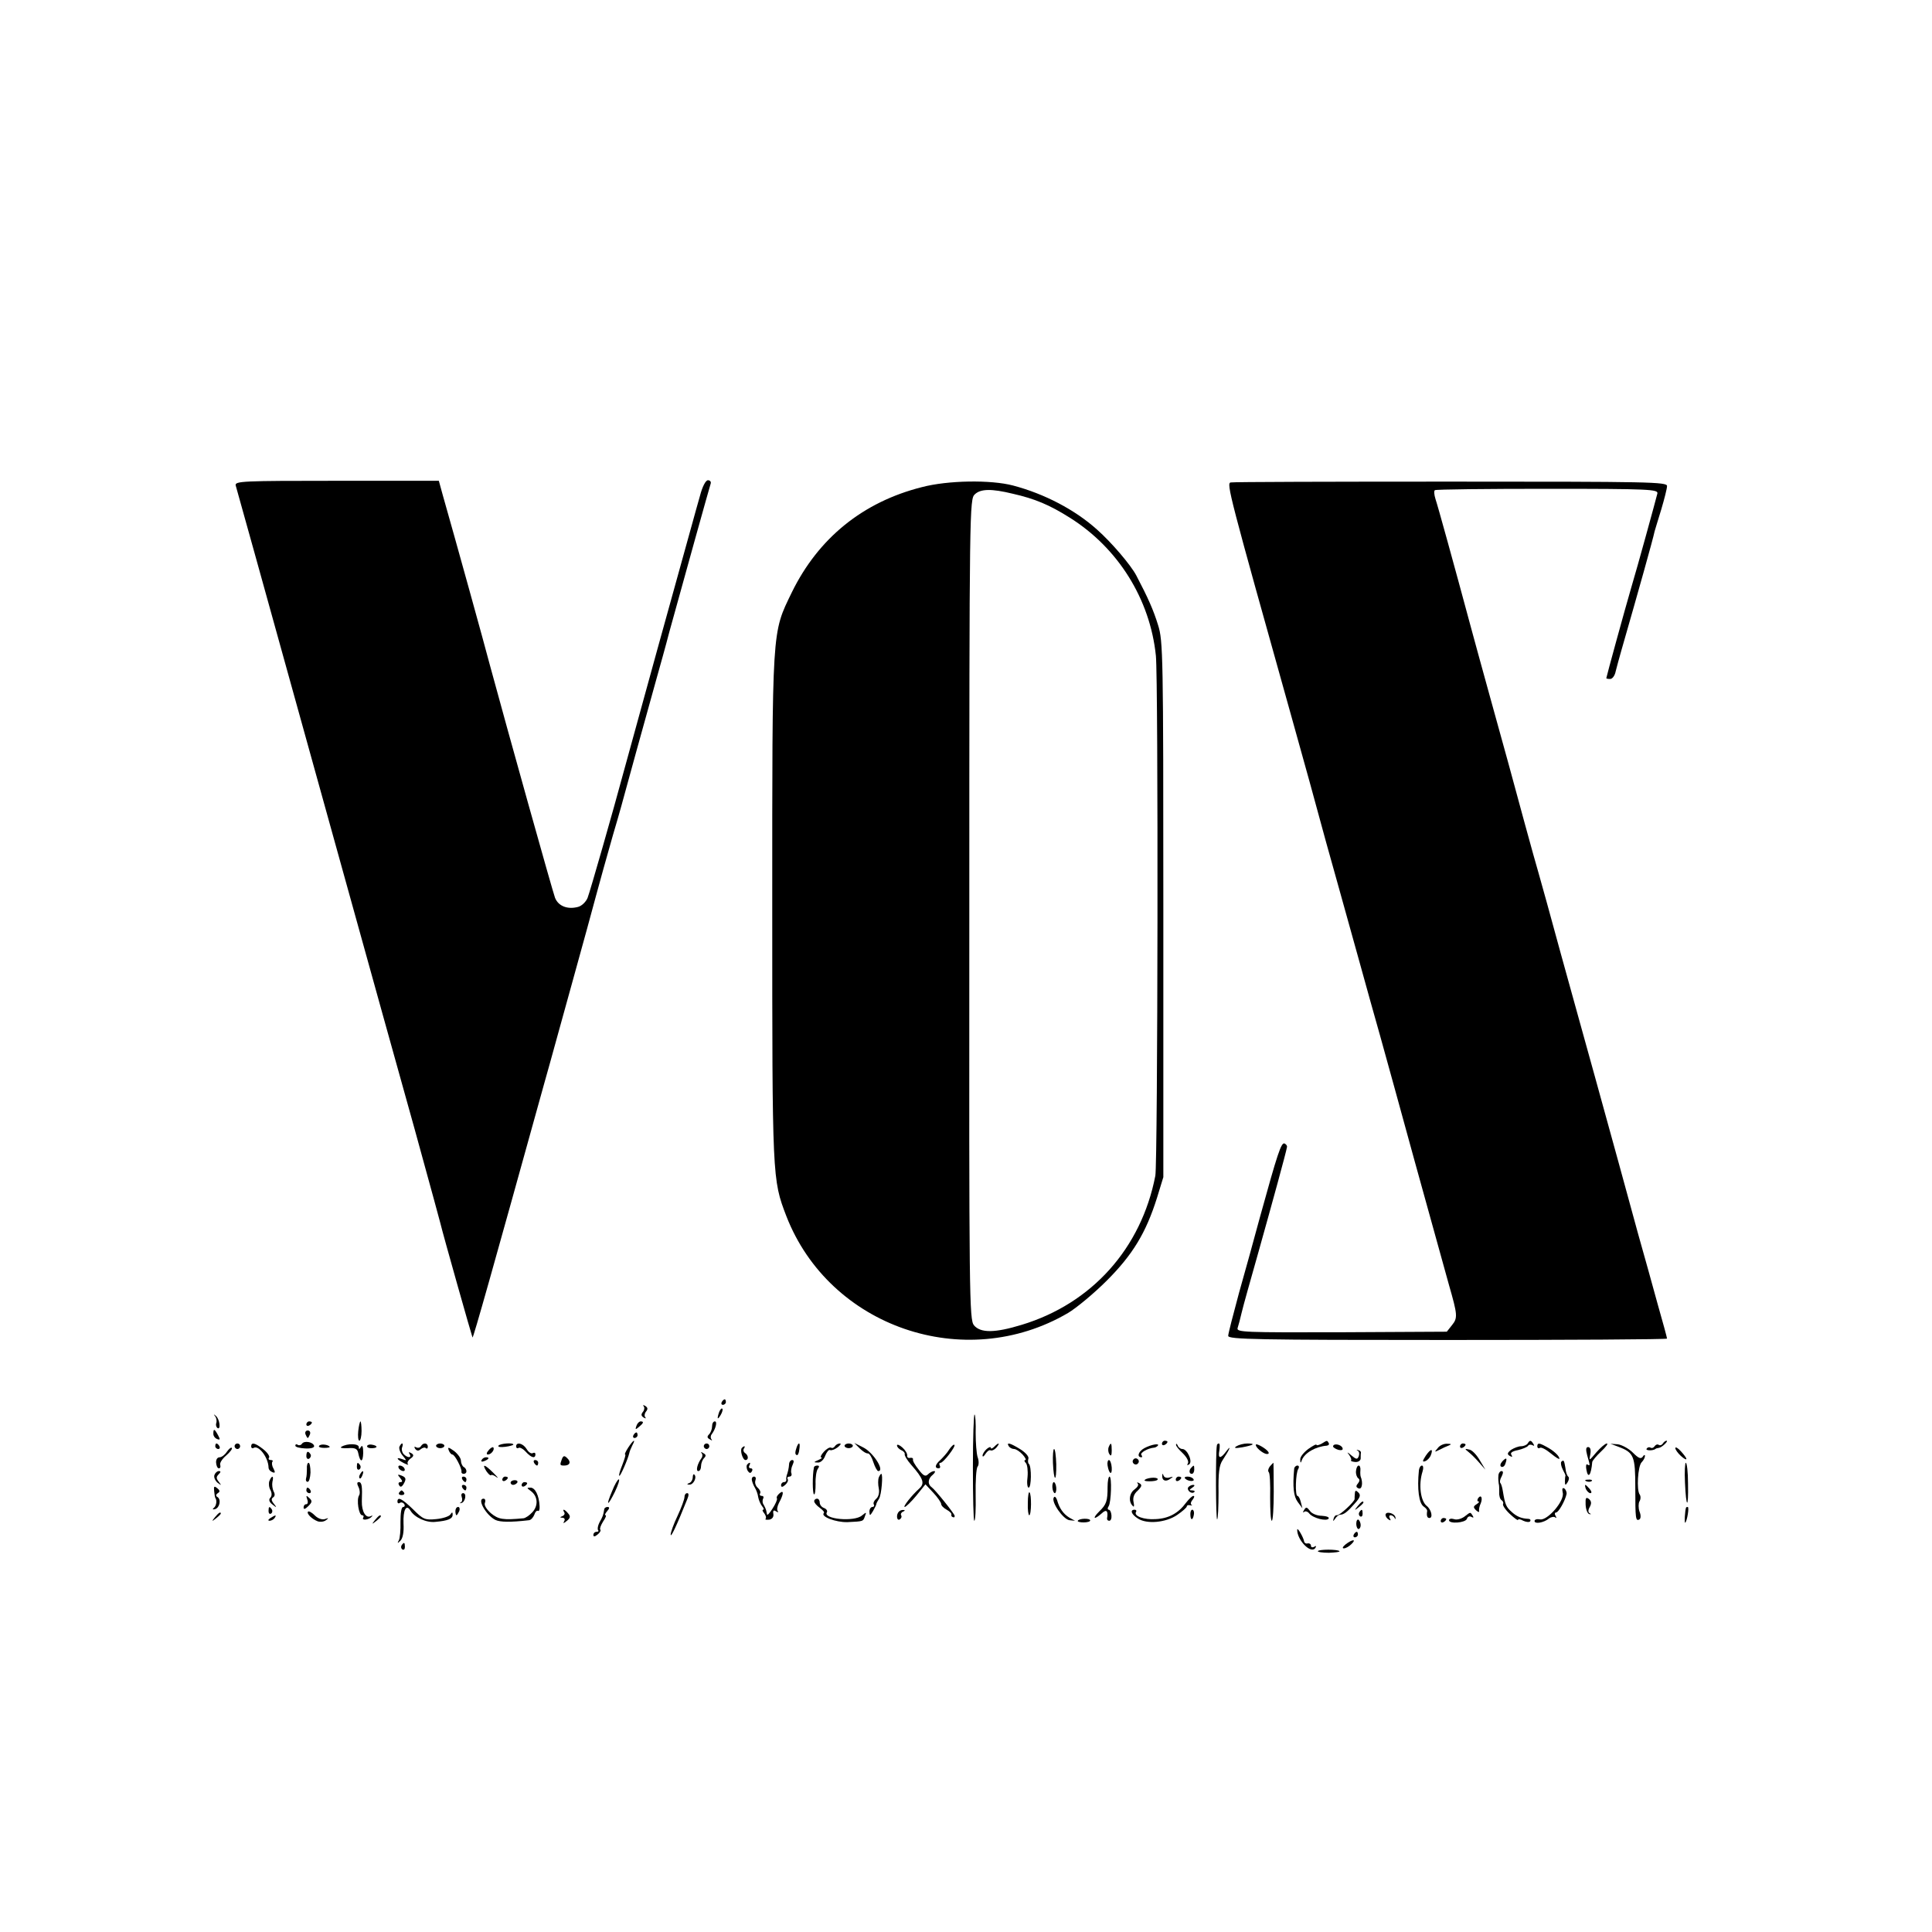
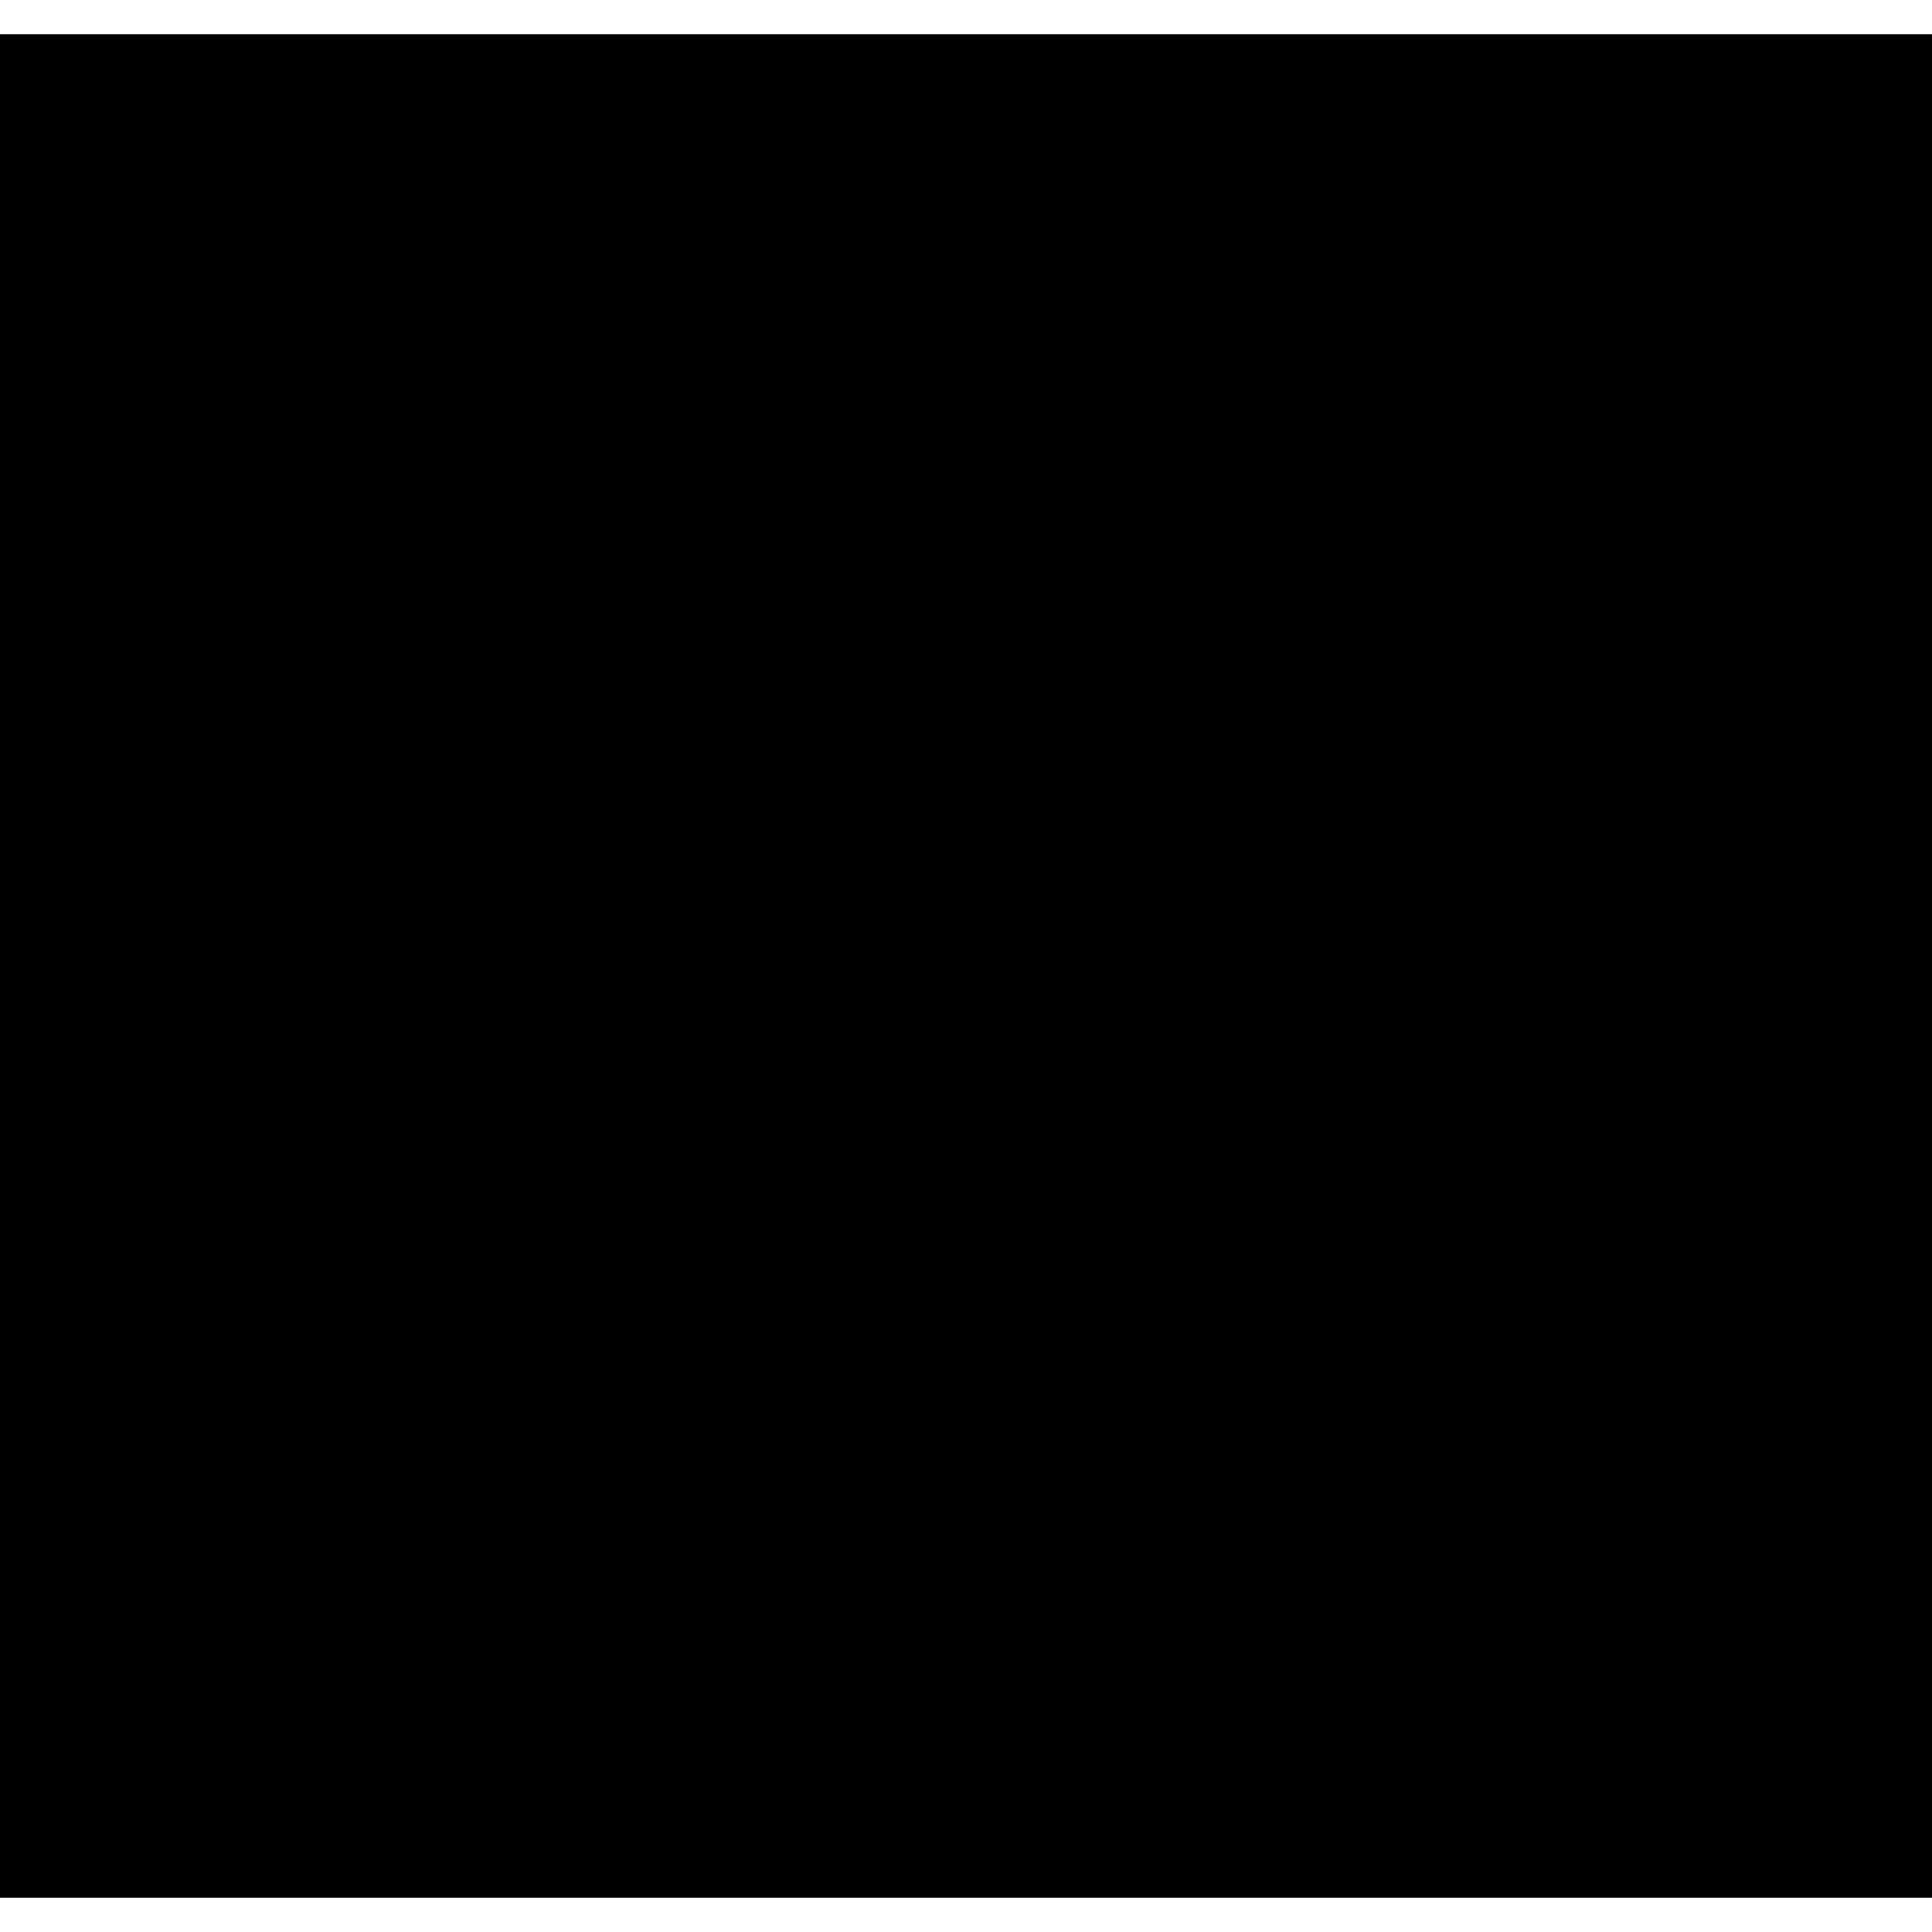
- <svg xmlns="http://www.w3.org/2000/svg" version="1.0" width="700pt" height="700pt" viewBox="0 0 700 700" preserveAspectRatio="xMidYMid meet">
-   <g transform="translate(0,700) scale(0.1,-0.1)" fill="#000000" stroke="none">
-     <path d="M854 5241 c8 -28 67 -239 331 -1191 141 -509 284 -1022 317 -1140 70 -255 88 -320 93 -340 11 -46 115 -413 117 -416 3 -2 73 247 260 921 22 77 68 246 104 375 36 129 74 269 85 310 11 41 38 138 60 215 23 77 42 147 44 155 4 16 70 254 112 405 14 50 36 128 48 175 52 189 146 526 150 538 2 6 -2 12 -10 12 -8 0 -20 -22 -29 -57 -9 -32 -21 -74 -26 -93 -26 -92 -234 -845 -250 -905 -37 -138 -122 -435 -131 -458 -6 -15 -22 -30 -35 -33 -38 -10 -71 3 -83 33 -9 24 -171 603 -236 843 -19 73 -124 452 -171 617 l-14 51 -370 0 c-340 0 -370 -1 -366 -17z" />
-     <path d="M3340 5235 c-214 -54 -375 -185 -471 -381 -73 -151 -71 -119 -71 -1144 0 -980 0 -983 51 -1116 156 -402 646 -571 1021 -351 30 18 93 70 140 117 94 94 142 173 182 300 l23 75 0 970 c0 922 -1 973 -19 1030 -17 55 -36 98 -79 180 -20 38 -90 120 -142 166 -80 72 -191 130 -305 160 -80 21 -235 19 -330 -6z m330 -24 c79 -18 132 -40 205 -86 176 -110 292 -296 313 -501 9 -87 7 -1837 -2 -1884 -51 -263 -230 -463 -484 -540 -98 -30 -149 -30 -173 -2 -17 21 -18 93 -17 1508 0 1457 1 1486 20 1503 21 20 60 21 138 2z" />
-     <path d="M4459 5252 c-16 -3 -6 -41 222 -855 27 -98 56 -202 64 -230 37 -137 87 -318 104 -377 10 -36 42 -150 71 -255 29 -104 65 -235 81 -290 24 -85 70 -254 124 -450 45 -163 108 -390 125 -451 31 -108 32 -119 11 -145 l-19 -24 -382 -2 c-352 -1 -380 0 -376 15 3 9 10 35 15 57 5 22 33 121 61 220 48 171 100 360 103 379 1 5 -3 10 -9 13 -12 4 -25 -35 -89 -267 -20 -74 -54 -198 -76 -275 -21 -78 -39 -147 -39 -155 0 -13 103 -15 795 -15 437 0 795 2 795 5 0 3 -15 59 -34 125 -18 66 -50 181 -71 255 -47 173 -89 325 -158 575 -31 110 -85 308 -122 440 -36 132 -72 263 -80 290 -15 50 -85 307 -110 400 -8 28 -37 133 -65 235 -28 102 -60 217 -70 255 -63 234 -121 444 -129 467 -5 16 -6 30 -2 32 4 3 188 5 408 5 371 0 401 -2 398 -17 -7 -28 -71 -262 -95 -342 -22 -75 -90 -323 -90 -327 0 -2 6 -3 14 -3 8 0 17 12 20 28 4 15 13 50 21 77 61 212 114 401 120 430 2 6 12 41 24 79 11 37 21 76 21 85 0 15 -62 16 -783 16 -430 0 -790 -1 -798 -3z" />
-     <path d="M2615 1920 c-3 -5 -1 -10 4 -10 6 0 11 5 11 10 0 6 -2 10 -4 10 -3 0 -8 -4 -11 -10z" />
-     <path d="M2332 1905 c4 -4 3 -14 -3 -21 -7 -9 -6 -14 3 -20 7 -4 10 -4 6 1 -4 4 -3 14 3 21 7 9 6 14 -3 20 -7 4 -10 4 -6 -1z" />
-     <path d="M2606 1885 c-9 -26 -7 -32 5 -12 6 10 9 21 6 23 -2 3 -7 -2 -11 -11z" />
-     <path d="M779 1869 c5 -6 7 -17 5 -24 -3 -7 -1 -15 4 -19 13 -8 8 33 -6 44 -8 7 -9 7 -3 -1z" />
-     <path d="M3525 1684 c0 -107 2 -194 5 -194 4 0 6 42 5 93 -1 50 2 97 7 103 5 6 5 22 0 35 -4 13 -7 52 -7 87 1 35 -1 65 -4 67 -3 2 -6 -84 -6 -191z" />
-     <path d="M1110 1839 c0 -5 5 -7 10 -4 6 3 10 8 10 11 0 2 -4 4 -10 4 -5 0 -10 -5 -10 -11z" />
-     <path d="M1298 1815 c-2 -19 0 -35 4 -35 4 0 8 16 8 35 0 19 -2 35 -4 35 -2 0 -6 -16 -8 -35z" />
-     <path d="M2306 1834 c-5 -14 -4 -15 9 -4 17 14 19 20 6 20 -5 0 -12 -7 -15 -16z" />
-     <path d="M2580 1832 c0 -10 -5 -23 -11 -29 -8 -8 -7 -13 3 -18 7 -5 10 -5 6 0 -4 4 -4 13 1 19 14 19 21 46 11 46 -6 0 -10 -8 -10 -18z" />
-     <path d="M773 1805 c0 -8 6 -16 14 -19 11 -4 11 -1 3 14 -13 24 -17 25 -17 5z" />
-     <path d="M1107 1803 c3 -7 6 -13 8 -13 2 0 5 6 8 13 3 8 -1 14 -8 14 -7 0 -11 -6 -8 -14z" />
-     <path d="M2295 1800 c-3 -5 -1 -10 4 -10 6 0 11 5 11 10 0 6 -2 10 -4 10 -3 0 -8 -4 -11 -10z" />
-     <path d="M1094 1769 c-3 -5 -10 -7 -15 -4 -5 4 -9 2 -9 -3 0 -5 16 -9 36 -10 22 -1 34 3 32 10 -5 14 -36 19 -44 7z" />
-     <path d="M2276 1755 c-9 -14 -14 -25 -11 -25 3 0 -2 -16 -10 -37 -8 -20 -14 -38 -11 -40 3 -4 31 60 36 82 1 6 6 18 11 28 14 26 4 21 -15 -8z" />
-     <path d="M4210 1769 c0 -5 5 -7 10 -4 6 3 10 8 10 11 0 2 -4 4 -10 4 -5 0 -10 -5 -10 -11z" />
-     <path d="M4788 1769 c-10 -5 -18 -7 -18 -4 0 4 -13 -3 -30 -15 -16 -12 -30 -29 -29 -38 0 -14 2 -14 6 -2 10 26 50 49 90 52 7 1 10 5 7 10 -6 10 -5 10 -26 -3z" />
-     <path d="M5535 1770 c-3 -5 -14 -10 -24 -10 -9 0 -25 -6 -36 -13 -14 -11 -15 -16 -5 -22 9 -5 11 -4 6 4 -5 7 3 13 24 17 17 4 33 11 36 15 3 5 10 6 16 3 7 -4 8 -2 4 4 -9 15 -13 15 -21 2z" />
-     <path d="M6025 1770 c-4 -6 -10 -8 -15 -5 -5 3 -11 1 -15 -5 -4 -6 -10 -8 -15 -5 -5 3 -11 1 -14 -4 -5 -7 22 -8 32 -1 1 2 6 3 12 4 11 1 37 26 28 26 -4 0 -10 -5 -13 -10z" />
-     <path d="M780 1760 c0 -5 5 -10 11 -10 5 0 7 5 4 10 -3 6 -8 10 -11 10 -2 0 -4 -4 -4 -10z" />
-     <path d="M850 1760 c0 -5 5 -10 10 -10 6 0 10 5 10 10 0 6 -4 10 -10 10 -5 0 -10 -4 -10 -10z" />
-     <path d="M910 1759 c0 -5 4 -8 9 -5 18 11 53 -34 54 -71 0 -7 6 -14 14 -17 10 -4 11 -1 4 13 -6 10 -7 21 -4 25 3 3 1 6 -6 6 -7 0 -10 4 -6 9 3 5 -7 19 -21 30 -29 23 -44 27 -44 10z" />
-     <path d="M1156 1761 c-3 -4 6 -7 19 -7 14 0 22 2 19 5 -8 8 -34 10 -38 2z" />
-     <path d="M1237 1758 c-7 -4 4 -6 23 -5 27 2 35 -2 38 -18 7 -35 17 -35 18 1 0 21 -3 30 -8 22 -6 -10 -8 -10 -8 -1 0 13 -42 14 -63 1z" />
-     <path d="M1330 1760 c0 -5 9 -8 20 -7 21 1 18 10 -5 13 -8 1 -15 -2 -15 -6z" />
-     <path d="M1447 1758 c-2 -7 3 -22 12 -32 15 -18 15 -19 -1 -13 -25 9 -22 0 5 -14 12 -6 19 -8 15 -4 -4 4 0 13 9 20 13 9 13 14 3 20 -9 5 -11 4 -6 -3 9 -15 -7 -15 -21 -1 -6 6 -9 18 -6 25 3 8 3 14 0 14 -3 0 -7 -6 -10 -12z" />
-     <path d="M1525 1760 c-4 -6 -11 -7 -17 -4 -7 4 -8 2 -4 -5 6 -8 12 -9 20 -2 7 6 16 8 19 4 4 -3 7 -1 7 5 0 15 -17 16 -25 2z" />
-     <path d="M1580 1762 c0 -5 7 -9 15 -9 8 0 15 4 15 9 0 4 -7 8 -15 8 -8 0 -15 -4 -15 -8z" />
-     <path d="M1806 1762 c-3 -5 8 -6 25 -4 16 2 29 6 29 8 0 8 -49 4 -54 -4z" />
-     <path d="M1870 1759 c0 -5 4 -8 9 -5 4 3 16 -3 26 -14 20 -22 35 -26 35 -9 0 5 -4 7 -10 4 -5 -3 -15 3 -22 15 -13 21 -38 27 -38 9z" />
-     <path d="M2550 1760 c0 -5 5 -10 10 -10 6 0 10 5 10 10 0 6 -4 10 -10 10 -5 0 -10 -4 -10 -10z" />
-     <path d="M2887 1758 c-7 -20 -7 -28 0 -30 3 -2 8 7 9 20 4 24 -1 30 -9 10z" />
-     <path d="M3025 1760 c-4 -6 -10 -8 -14 -5 -5 2 -16 -4 -26 -15 -10 -11 -14 -20 -9 -21 5 0 0 -4 -11 -9 -17 -7 -18 -9 -2 -9 10 -1 22 10 27 25 6 14 13 23 18 20 4 -2 16 2 27 10 10 8 14 14 8 14 -7 0 -15 -5 -18 -10z" />
-     <path d="M3060 1762 c0 -5 7 -9 15 -9 8 0 15 4 15 9 0 4 -7 8 -15 8 -8 0 -15 -4 -15 -8z" />
-     <path d="M3115 1752 c11 -11 24 -19 30 -18 5 0 14 -14 19 -31 6 -18 14 -33 18 -33 25 0 -18 68 -55 86 l-32 16 20 -20z" />
-     <path d="M3250 1763 c0 -6 7 -13 15 -17 8 -3 14 -10 13 -14 -2 -5 9 -23 24 -40 43 -49 49 -66 30 -84 -28 -25 -62 -68 -54 -68 4 0 23 18 42 41 l33 41 29 -31 c15 -16 28 -35 28 -40 0 -6 9 -15 20 -21 11 -6 19 -14 17 -18 -1 -4 1 -8 6 -9 4 -2 6 0 6 5 -2 9 -71 95 -84 104 -15 11 -13 31 5 45 8 7 10 13 5 13 -6 0 -16 -5 -23 -12 -9 -9 -17 -5 -34 18 -13 16 -22 32 -20 36 1 5 -4 7 -10 6 -7 -2 -12 2 -11 8 1 7 -7 20 -17 29 -11 10 -20 13 -20 8z" />
-     <path d="M3439 1748 c-7 -12 -22 -28 -31 -37 -20 -17 -23 -31 -7 -31 5 0 7 5 4 10 -3 6 -2 10 3 10 10 0 56 60 50 65 -2 3 -11 -5 -19 -17z" />
-     <path d="M3602 1758 c-7 -7 -12 -8 -12 -4 0 5 -7 3 -15 -4 -8 -7 -15 -18 -15 -24 0 -6 5 -3 11 7 6 9 14 15 18 12 5 -2 14 2 21 10 15 18 9 20 -8 3z" />
-     <path d="M3655 1760 c3 -5 12 -10 19 -10 7 0 21 -9 31 -20 10 -11 14 -20 10 -20 -5 0 -4 -5 2 -11 5 -5 8 -28 6 -50 -3 -21 -1 -39 4 -39 10 0 11 76 1 86 -4 3 -4 12 -2 19 3 7 -10 22 -29 34 -37 23 -52 27 -42 11z" />
-     <path d="M4017 1757 c-3 -8 -2 -20 3 -26 5 -9 8 -4 8 13 0 29 -3 32 -11 13z" />
-     <path d="M4146 1753 c-22 -12 -28 -33 -10 -33 3 0 3 4 -1 9 -4 8 24 24 47 26 3 0 9 3 12 6 11 11 -22 6 -48 -8z" />
-     <path d="M4261 1766 c-1 -5 11 -19 25 -32 14 -14 22 -29 18 -36 -4 -7 -3 -8 4 -4 15 9 -6 56 -24 56 -7 0 -15 6 -17 13 -3 6 -6 8 -6 3z" />
-     <path d="M4409 1763 c-5 -26 -4 -271 1 -268 3 2 5 45 5 97 -1 71 2 99 15 118 24 36 34 59 14 33 -22 -30 -32 -29 -26 2 2 14 2 25 -2 25 -3 0 -7 -3 -7 -7z" />
-     <path d="M4480 1760 c-11 -7 -5 -8 20 -4 43 8 51 14 19 14 -13 0 -31 -5 -39 -10z" />
-     <path d="M4550 1765 c0 -10 24 -30 38 -33 8 -1 11 2 7 8 -8 12 -45 33 -45 25z" />
-     <path d="M4830 1759 c0 -3 9 -9 19 -12 13 -3 18 0 15 7 -5 13 -34 18 -34 5z" />
-     <path d="M5209 1753 c-13 -15 -12 -15 6 -6 11 6 27 13 35 16 10 4 8 6 -6 6 -12 1 -28 -6 -35 -16z" />
-     <path d="M5290 1759 c0 -5 5 -7 10 -4 6 3 10 8 10 11 0 2 -4 4 -10 4 -5 0 -10 -5 -10 -11z" />
-     <path d="M5570 1759 c0 -5 4 -8 9 -5 5 4 23 -6 40 -20 17 -14 31 -23 31 -19 0 10 -22 30 -47 43 -27 15 -33 15 -33 1z" />
-     <path d="M5784 1738 c-27 -32 -27 -32 -22 -7 3 16 0 26 -8 26 -8 0 -9 -9 -3 -31 11 -38 11 -38 0 -32 -4 3 -6 -6 -3 -20 6 -33 17 -19 21 29 1 5 15 22 32 38 17 16 27 29 21 29 -6 0 -23 -15 -38 -32z" />
-     <path d="M5864 1758 c56 -21 61 -34 61 -148 0 -112 1 -123 15 -115 5 3 6 15 0 29 -4 12 -4 29 0 36 5 8 5 19 1 25 -12 15 -7 103 7 117 7 7 12 17 12 23 0 5 -4 4 -8 -3 -7 -9 -15 -6 -36 15 -15 15 -40 28 -54 30 l-27 2 29 -11z" />
-     <path d="M822 1740 c-7 -11 -19 -20 -26 -20 -9 0 -14 -9 -13 -20 1 -11 5 -20 10 -20 5 0 7 5 5 12 -3 7 7 22 21 34 14 12 24 25 21 28 -3 3 -11 -4 -18 -14z" />
-     <path d="M1626 1745 c3 -8 9 -15 13 -15 9 0 35 -51 33 -62 -1 -5 3 -8 8 -8 6 0 10 4 10 9 0 6 -4 13 -10 16 -5 3 -10 14 -10 23 0 9 -12 25 -25 35 -20 14 -24 15 -19 2z" />
-     <path d="M1770 1745 c-8 -9 -8 -15 -2 -15 12 0 26 19 19 26 -2 2 -10 -2 -17 -11z" />
-     <path d="M2688 1754 c-8 -8 3 -44 13 -44 12 0 11 17 -1 25 -6 4 -8 11 -5 16 7 10 2 12 -7 3z" />
-     <path d="M6070 1753 c0 -5 9 -18 20 -28 11 -10 20 -15 20 -11 0 4 -9 16 -20 28 -11 12 -20 17 -20 11z" />
-     <path d="M3815 1700 c3 -69 13 -74 12 -5 -1 30 -4 55 -8 55 -3 0 -5 -23 -4 -50z" />
-     <path d="M4919 1744 c6 -3 7 -12 4 -20 -5 -13 -9 -12 -27 3 -15 13 -17 13 -8 2 6 -9 10 -18 7 -20 -2 -3 5 -5 15 -6 11 -1 20 5 20 13 0 8 0 17 1 21 0 4 -4 8 -10 9 -7 2 -7 0 -2 -2z" />
-     <path d="M5166 1726 c-13 -20 -13 -24 -2 -20 8 3 17 13 20 21 10 26 0 25 -18 -1z" />
-     <path d="M5322 1738 c9 -7 26 -24 38 -38 l22 -25 -21 35 c-11 19 -28 37 -38 38 -17 4 -17 3 -1 -10z" />
-     <path d="M1110 1724 c0 -8 5 -12 10 -9 6 4 8 11 5 16 -9 14 -15 11 -15 -7z" />
-     <path d="M2542 1735 c4 -4 4 -13 -1 -19 -14 -19 -21 -46 -11 -46 6 0 10 8 10 18 0 10 5 23 11 29 8 8 7 13 -3 18 -7 5 -10 5 -6 0z" />
-     <path d="M2036 1714 c-8 -22 -8 -24 8 -24 21 0 26 13 11 27 -10 10 -14 9 -19 -3z" />
-     <path d="M1745 1710 c-3 -6 1 -7 9 -4 18 7 21 14 7 14 -6 0 -13 -4 -16 -10z" />
-     <path d="M4106 1711 c-4 -5 -2 -12 3 -15 5 -4 12 -2 15 3 4 5 2 12 -3 15 -5 4 -12 2 -15 -3z" />
-     <path d="M5443 1705 c-7 -8 -9 -16 -4 -19 5 -3 12 1 15 10 8 22 4 25 -11 9z" />
-     <path d="M1935 1700 c3 -5 8 -10 11 -10 2 0 4 5 4 10 0 6 -5 10 -11 10 -5 0 -7 -4 -4 -10z" />
-     <path d="M2859 1695 c-1 -15 -4 -28 -9 -42 -1 -5 -2 -11 -1 -15 0 -5 -3 -8 -9 -8 -5 0 -10 -5 -10 -11 0 -8 5 -8 15 1 8 7 12 16 9 21 -3 5 0 9 6 9 7 0 10 6 7 13 -2 6 0 20 5 30 5 11 5 17 -2 17 -5 0 -11 -7 -11 -15z" />
-     <path d="M4013 1690 c5 -31 17 -37 15 -7 -1 15 -6 27 -10 27 -4 0 -7 -9 -5 -20z" />
-     <path d="M5657 1704 c-3 -4 -1 -16 5 -28 6 -11 11 -22 10 -23 -1 -2 -2 -11 -2 -20 0 -15 2 -16 10 -3 5 8 6 17 2 20 -4 3 -9 16 -10 30 -5 29 -6 32 -15 24z" />
-     <path d="M1112 1678 c0 -13 -1 -28 -3 -34 -2 -7 0 -12 5 -13 6 -1 10 15 11 34 0 19 -3 35 -7 35 -4 0 -7 -10 -6 -22z" />
-     <path d="M1293 1685 c0 -8 4 -12 9 -9 5 3 6 10 3 15 -9 13 -12 11 -12 -6z" />
-     <path d="M2706 1692 c-2 -4 -1 -14 3 -21 6 -9 11 -10 15 -2 4 6 2 11 -4 11 -6 0 -8 5 -5 10 3 6 4 10 1 10 -3 0 -7 -4 -10 -8z" />
-     <path d="M4601 1687 c-6 -8 -8 -17 -4 -21 4 -3 6 -44 5 -91 0 -47 2 -85 6 -85 4 0 7 47 7 105 0 58 -1 105 -1 105 -1 0 -7 -6 -13 -13z" />
-     <path d="M6105 1629 c4 -95 13 -99 11 -4 0 41 -4 75 -8 75 -3 0 -5 -32 -3 -71z" />
-     <path d="M1445 1680 c3 -5 11 -10 16 -10 6 0 7 5 4 10 -3 6 -11 10 -16 10 -6 0 -7 -4 -4 -10z" />
-     <path d="M1762 1670 c7 -10 14 -17 17 -15 2 3 11 0 20 -7 9 -6 4 0 -11 15 -32 32 -43 35 -26 7z" />
-     <path d="M2949 1683 c-6 -30 -5 -94 0 -97 4 -3 6 14 6 37 -1 23 3 48 8 55 6 8 6 12 -2 12 -6 0 -12 -3 -12 -7z" />
-     <path d="M4317 1683 c-10 -9 -9 -23 1 -23 5 0 9 7 9 15 0 17 -1 18 -10 8z" />
-     <path d="M4689 1678 c-6 -66 -2 -100 13 -120 l17 -23 -6 23 c-3 12 -8 22 -12 22 -9 0 -7 83 3 98 4 7 2 12 -3 12 -6 0 -12 -6 -12 -12z" />
-     <path d="M4913 1670 c-1 -11 3 -22 8 -26 6 -4 6 -10 -1 -19 -8 -9 -7 -14 3 -18 12 -4 16 21 7 43 -1 3 -2 13 -1 23 1 9 -2 17 -6 17 -5 0 -9 -9 -10 -20z" />
-     <path d="M5141 1673 c-7 -68 0 -121 18 -132 7 -5 12 -11 12 -15 -3 -18 0 -26 8 -26 14 0 7 31 -10 44 -22 18 -30 77 -15 124 4 12 3 22 -2 22 -5 0 -10 -8 -11 -17z" />
-     <path d="M777 1656 c-3 -8 2 -20 11 -28 15 -11 15 -11 5 3 -10 12 -10 18 -1 27 8 8 9 12 1 12 -6 0 -13 -6 -16 -14z" />
-     <path d="M1305 1659 c-4 -6 -5 -12 -2 -15 2 -3 7 2 10 11 7 17 1 20 -8 4z" />
-     <path d="M5429 1653 c-1 -10 0 -22 1 -28 2 -5 2 -20 2 -32 -1 -12 3 -25 8 -28 6 -4 8 -10 6 -14 -3 -4 8 -21 24 -36 17 -16 30 -25 30 -22 0 4 9 3 19 -3 11 -5 22 -6 25 -2 3 5 0 9 -7 9 -24 1 -42 8 -61 26 -19 17 -23 26 -31 75 -2 13 -6 26 -9 29 -3 3 -1 14 5 24 6 13 6 19 -1 19 -5 0 -11 -8 -11 -17z" />
-     <path d="M1450 1645 c9 -11 9 -15 1 -15 -7 0 -9 -5 -5 -11 4 -8 9 -7 15 2 12 20 11 26 -7 33 -14 5 -15 4 -4 -9z" />
-     <path d="M2510 1648 c0 -9 -6 -19 -12 -21 -10 -4 -10 -6 0 -6 14 -1 28 26 18 36 -3 4 -6 -1 -6 -9z" />
-     <path d="M3184 1647 c-3 -8 -3 -26 0 -40 3 -15 -1 -31 -10 -38 -7 -6 -11 -15 -8 -20 3 -5 0 -9 -5 -9 -6 0 -11 -8 -11 -17 1 -16 2 -16 13 2 6 11 12 22 12 25 0 3 5 12 10 20 9 14 15 90 8 90 -2 0 -6 -6 -9 -13z" />
-     <path d="M4211 1653 c-1 -18 13 -23 29 -11 12 8 12 9 -2 5 -9 -3 -19 -1 -22 6 -3 9 -5 9 -5 0z" />
-     <path d="M976 1634 c-3 -8 -2 -23 4 -33 6 -12 5 -22 -1 -28 -6 -6 -4 -15 8 -24 16 -13 17 -12 5 3 -9 11 -10 18 -2 23 6 4 7 12 1 22 -4 9 -6 24 -4 34 6 23 -2 25 -11 3z" />
-     <path d="M1675 1640 c3 -5 8 -10 11 -10 2 0 4 5 4 10 0 6 -5 10 -11 10 -5 0 -7 -4 -4 -10z" />
-     <path d="M1820 1639 c0 -5 5 -7 10 -4 6 3 10 8 10 11 0 2 -4 4 -10 4 -5 0 -10 -5 -10 -11z" />
-     <path d="M2724 1638 c1 -7 6 -20 11 -28 5 -8 11 -24 12 -34 2 -11 8 -25 14 -33 6 -7 8 -13 4 -13 -4 0 -2 -6 4 -13 6 -8 8 -16 5 -20 -3 -3 2 -4 13 -3 11 2 17 10 15 21 -2 12 1 15 10 9 7 -4 10 -4 6 1 -4 4 -2 17 4 29 18 33 19 50 2 35 -7 -6 -12 -14 -9 -18 2 -4 -5 -20 -16 -37 -10 -16 -19 -26 -20 -21 -1 4 -2 10 -3 15 -1 4 -5 13 -9 20 -5 6 -5 17 -2 22 3 6 1 10 -5 10 -6 0 -9 4 -6 9 3 5 -1 14 -9 21 -7 6 -11 18 -8 26 3 8 1 14 -5 14 -6 0 -9 -6 -8 -12z" />
-     <path d="M4013 1613 c0 -52 -4 -64 -31 -90 -26 -26 -18 -31 10 -6 17 16 24 9 19 -19 0 -5 3 -8 8 -8 6 0 9 9 8 20 -1 11 -5 20 -10 20 -4 0 -5 6 0 13 9 14 12 107 3 107 -4 0 -7 -17 -7 -37z" />
-     <path d="M4149 1639 c-6 -4 1 -6 15 -6 15 0 28 2 30 6 3 4 -4 7 -15 7 -11 0 -25 -3 -30 -7z" />
-     <path d="M4260 1639 c0 -5 5 -7 10 -4 6 3 10 8 10 11 0 2 -4 4 -10 4 -5 0 -10 -5 -10 -11z" />
-     <path d="M4294 1643 c10 -11 37 -12 30 -2 -3 5 -12 9 -21 9 -9 0 -13 -3 -9 -7z" />
-     <path d="M1850 1628 c0 -4 4 -8 9 -8 6 0 12 4 15 8 3 5 -1 9 -9 9 -8 0 -15 -4 -15 -9z" />
-     <path d="M2218 1598 c-24 -56 -17 -58 10 -3 12 25 18 45 14 45 -4 0 -15 -19 -24 -42z" />
-     <path d="M5748 1633 c7 -3 16 -2 19 1 4 3 -2 6 -13 5 -11 0 -14 -3 -6 -6z" />
-     <path d="M1299 1612 c5 -10 6 -24 2 -30 -10 -16 -1 -72 11 -72 5 0 7 -4 4 -9 -7 -11 21 -8 31 4 4 4 3 5 -3 2 -18 -10 -34 16 -33 54 2 54 0 69 -11 69 -7 0 -7 -6 -1 -18z" />
-     <path d="M1890 1619 c0 -5 5 -7 10 -4 6 3 10 8 10 11 0 2 -4 4 -10 4 -5 0 -10 -5 -10 -11z" />
-     <path d="M3813 1610 c1 -11 5 -20 9 -20 3 0 6 9 5 20 -1 11 -5 20 -9 20 -3 0 -6 -9 -5 -20z" />
-     <path d="M4122 1625 c5 -5 -1 -14 -12 -22 -19 -14 -22 -45 -5 -60 4 -5 5 2 2 15 -3 15 1 29 15 41 15 15 17 21 6 27 -7 4 -10 4 -6 -1z" />
-     <path d="M776 1597 c1 -12 3 -23 4 -24 7 -9 4 -29 -5 -36 -6 -5 -5 -7 4 -5 17 5 23 35 9 44 -7 4 -6 9 1 14 9 5 8 10 -2 18 -11 9 -13 7 -11 -11z" />
-     <path d="M1675 1610 c3 -5 8 -10 11 -10 2 0 4 5 4 10 0 6 -5 10 -11 10 -5 0 -7 -4 -4 -10z" />
-     <path d="M4305 1611 c-6 -11 13 -26 22 -17 4 3 0 6 -8 6 -11 0 -11 2 1 10 9 6 10 10 3 10 -6 0 -14 -4 -18 -9z" />
-     <path d="M5746 1605 c4 -8 11 -15 16 -15 6 0 5 6 -2 15 -7 8 -14 15 -16 15 -2 0 -1 -7 2 -15z" />
-     <path d="M1110 1600 c0 -5 5 -10 11 -10 5 0 7 5 4 10 -3 6 -8 10 -11 10 -2 0 -4 -4 -4 -10z" />
-     <path d="M1923 1598 c26 -19 28 -53 6 -77 -11 -12 -25 -21 -32 -22 -75 -7 -91 -4 -118 18 -16 14 -26 30 -22 38 3 8 1 15 -5 15 -25 0 9 -60 43 -77 17 -8 53 -9 122 -1 7 1 15 10 19 20 3 10 9 16 13 14 4 -3 7 5 6 17 -2 39 -16 67 -33 67 -14 0 -14 -1 1 -12z" />
-     <path d="M5662 1592 c8 -29 -55 -102 -82 -97 -11 2 -20 0 -20 -6 0 -12 34 -6 52 9 8 6 19 8 23 4 5 -4 5 -1 1 6 -4 6 -3 12 2 12 9 0 33 43 38 67 1 7 -3 16 -8 20 -7 4 -9 -1 -6 -15z" />
-     <path d="M1446 1592 c-3 -5 1 -9 9 -9 8 0 12 4 9 9 -3 4 -7 8 -9 8 -2 0 -6 -4 -9 -8z" />
-     <path d="M3724 1554 c-1 -24 2 -44 5 -44 8 0 9 76 1 83 -3 3 -6 -14 -6 -39z" />
-     <path d="M4909 1590 c-1 -8 -1 -18 -1 -21 1 -9 -55 -61 -64 -59 -5 1 -10 -4 -12 -12 -3 -11 -2 -11 6 0 5 8 13 14 18 14 13 0 26 10 53 41 19 21 22 30 13 39 -9 9 -12 9 -13 -2z" />
-     <path d="M1673 1576 c3 -8 2 -17 -4 -20 -5 -2 -4 -3 2 -2 15 3 21 36 7 36 -6 0 -8 -6 -5 -14z" />
-     <path d="M2480 1576 c0 -8 -11 -38 -25 -68 -14 -29 -25 -60 -25 -68 0 -13 20 28 60 128 6 14 6 22 0 22 -6 0 -10 -6 -10 -14z" />
-     <path d="M1113 1568 c4 -10 2 -18 -3 -18 -6 0 -10 -5 -10 -12 0 -8 6 -6 17 5 14 14 15 19 4 29 -11 11 -13 10 -8 -4z" />
-     <path d="M3818 1574 c-10 -16 34 -79 57 -82 l20 -2 -20 11 c-23 14 -37 35 -45 64 -4 11 -9 15 -12 9z" />
-     <path d="M4297 1555 c-28 -38 -63 -57 -110 -59 -42 -3 -80 11 -71 26 3 4 0 8 -5 8 -18 0 -12 -17 12 -32 32 -21 101 -15 142 13 19 13 35 27 35 31 0 4 6 6 13 4 6 -1 8 -1 4 2 -4 2 -3 10 4 18 6 8 8 14 3 14 -5 0 -17 -12 -27 -25z" />
-     <path d="M5355 1571 c-3 -6 -3 -11 2 -11 4 0 1 -5 -7 -10 -12 -8 -13 -11 -2 -22 8 -7 12 -8 11 -3 -1 6 1 18 6 28 8 20 1 34 -10 18z" />
-     <path d="M5745 1548 c1 -18 7 -33 14 -34 6 -1 7 0 1 3 -6 3 -7 11 0 23 7 13 6 21 -3 29 -11 8 -13 4 -12 -21z" />
-     <path d="M1440 1559 c0 -5 4 -8 9 -4 5 3 12 1 16 -5 3 -5 1 -10 -4 -10 -7 0 -10 -22 -10 -54 1 -29 -2 -60 -6 -67 -6 -11 -5 -12 6 -1 8 8 13 30 11 62 -2 49 10 72 25 47 15 -25 58 -45 91 -41 45 4 62 11 62 26 0 10 -2 10 -8 1 -4 -7 -28 -15 -52 -17 -40 -4 -47 -1 -83 35 -40 39 -57 48 -57 28z" />
-     <path d="M2950 1561 c0 -6 9 -16 20 -24 11 -8 18 -16 15 -19 -13 -13 44 -34 85 -33 59 3 57 2 64 22 6 15 5 15 -11 2 -28 -24 -143 -13 -127 12 3 5 -2 12 -10 15 -9 3 -16 12 -16 20 0 8 -4 14 -10 14 -5 0 -10 -4 -10 -9z" />
-     <path d="M4919 1543 c-13 -16 -12 -17 4 -4 9 7 17 15 17 17 0 8 -8 3 -21 -13z" />
-     <path d="M973 1525 c0 -8 4 -12 9 -9 5 3 6 10 3 15 -9 13 -12 11 -12 -6z" />
-     <path d="M1650 1525 c0 -8 2 -15 4 -15 2 0 6 7 10 15 3 8 1 15 -4 15 -6 0 -10 -7 -10 -15z" />
-     <path d="M2189 1530 c-3 -19 -5 -25 -17 -46 -6 -12 -8 -24 -5 -28 3 -3 1 -6 -5 -6 -7 0 -12 -5 -12 -11 0 -8 5 -7 15 1 9 7 13 15 10 18 -3 3 2 16 10 29 9 13 13 23 9 23 -4 0 -1 7 6 15 9 10 9 15 1 15 -6 0 -12 -4 -12 -10z" />
-     <path d="M4725 1529 c-5 -8 -5 -11 0 -7 4 4 13 2 19 -6 14 -17 63 -29 70 -18 3 5 -8 9 -25 10 -17 0 -37 8 -43 18 -11 14 -14 15 -21 3z" />
-     <path d="M6109 1538 c-4 -10 -7 -59 -3 -55 7 7 15 57 9 57 -3 0 -6 -1 -6 -2z" />
-     <path d="M1116 1523 c-6 -7 14 -27 35 -35 9 -3 22 -2 30 4 11 8 10 9 -4 4 -10 -3 -25 2 -36 13 -11 11 -22 17 -25 14z" />
-     <path d="M2044 1521 c4 -5 0 -12 -6 -14 -10 -4 -10 -6 0 -6 8 -1 10 -6 6 -13 -5 -9 -2 -8 9 1 13 10 15 17 6 27 -13 16 -23 19 -15 5z" />
-     <path d="M3257 1523 c-11 -10 -8 -35 3 -28 6 4 8 10 5 15 -3 4 1 11 7 13 7 3 8 6 2 6 -6 1 -14 -2 -17 -6z" />
-     <path d="M4313 1510 c1 -21 10 -18 13 5 1 8 -2 15 -6 15 -5 0 -8 -9 -7 -20z" />
-     <path d="M4925 1521 c-3 -5 -2 -12 3 -15 5 -3 9 1 9 9 0 17 -3 19 -12 6z" />
-     <path d="M779 1503 c-13 -16 -12 -17 4 -4 9 7 17 15 17 17 0 8 -8 3 -21 -13z" />
-     <path d="M5020 1511 c0 -5 5 -13 12 -17 7 -4 8 -3 4 4 -4 7 -3 12 3 12 5 0 12 -5 14 -10 3 -6 4 -5 3 2 -3 16 -36 24 -36 9z" />
-     <path d="M5306 1505 c-11 -8 -28 -13 -38 -9 -10 3 -18 1 -18 -4 0 -14 59 -10 65 5 2 8 10 11 16 7 8 -4 9 -3 5 4 -9 14 -7 15 -30 -3z" />
-     <path d="M980 1500 c-9 -6 -10 -10 -3 -10 6 0 15 5 18 10 8 12 4 12 -15 0z" />
-     <path d="M1359 1493 c-13 -16 -12 -17 4 -4 9 7 17 15 17 17 0 8 -8 3 -21 -13z" />
-     <path d="M3905 1490 c-2 -3 7 -6 21 -6 13 0 24 3 24 7 0 9 -40 8 -45 -1z" />
-     <path d="M4914 1479 c0 -10 4 -19 8 -19 4 0 8 6 8 14 0 8 -4 17 -8 20 -4 2 -8 -4 -8 -15z" />
-     <path d="M5220 1489 c0 -5 5 -7 10 -4 6 3 10 8 10 11 0 2 -4 4 -10 4 -5 0 -10 -5 -10 -11z" />
-     <path d="M4700 1458 c-1 -38 51 -91 66 -66 4 7 3 8 -4 4 -7 -4 -12 -2 -12 3 0 6 -5 10 -12 9 -7 -2 -12 2 -13 7 -1 12 -24 53 -25 43z" />
-     <path d="M4905 1440 c-3 -5 -1 -10 4 -10 6 0 11 5 11 10 0 6 -2 10 -4 10 -3 0 -8 -4 -11 -10z" />
-     <path d="M4876 1405 c-11 -9 -14 -15 -7 -15 7 0 19 7 27 15 20 19 5 19 -20 0z" />
-     <path d="M1455 1401 c-3 -5 -2 -12 3 -15 5 -3 9 1 9 9 0 17 -3 19 -12 6z" />
-     <path d="M4775 1380 c-2 -3 16 -6 40 -6 24 1 41 3 38 6 -7 7 -74 7 -78 0z" />
+ <svg xmlns="http://www.w3.org/2000/svg" version="1.0" width="508pt" height="508pt" viewBox="0 0 508 508" preserveAspectRatio="xMidYMid meet">
+   <g transform="translate(0,508) scale(0.1,-0.1)" fill="#000000" stroke="none">
+     <path d="M0 2540 l0 -2450 2540 0 2540 0 0 2450 0 2450 -2540 0 -2540 0 0 -2450z" />
  </g>
</svg>
